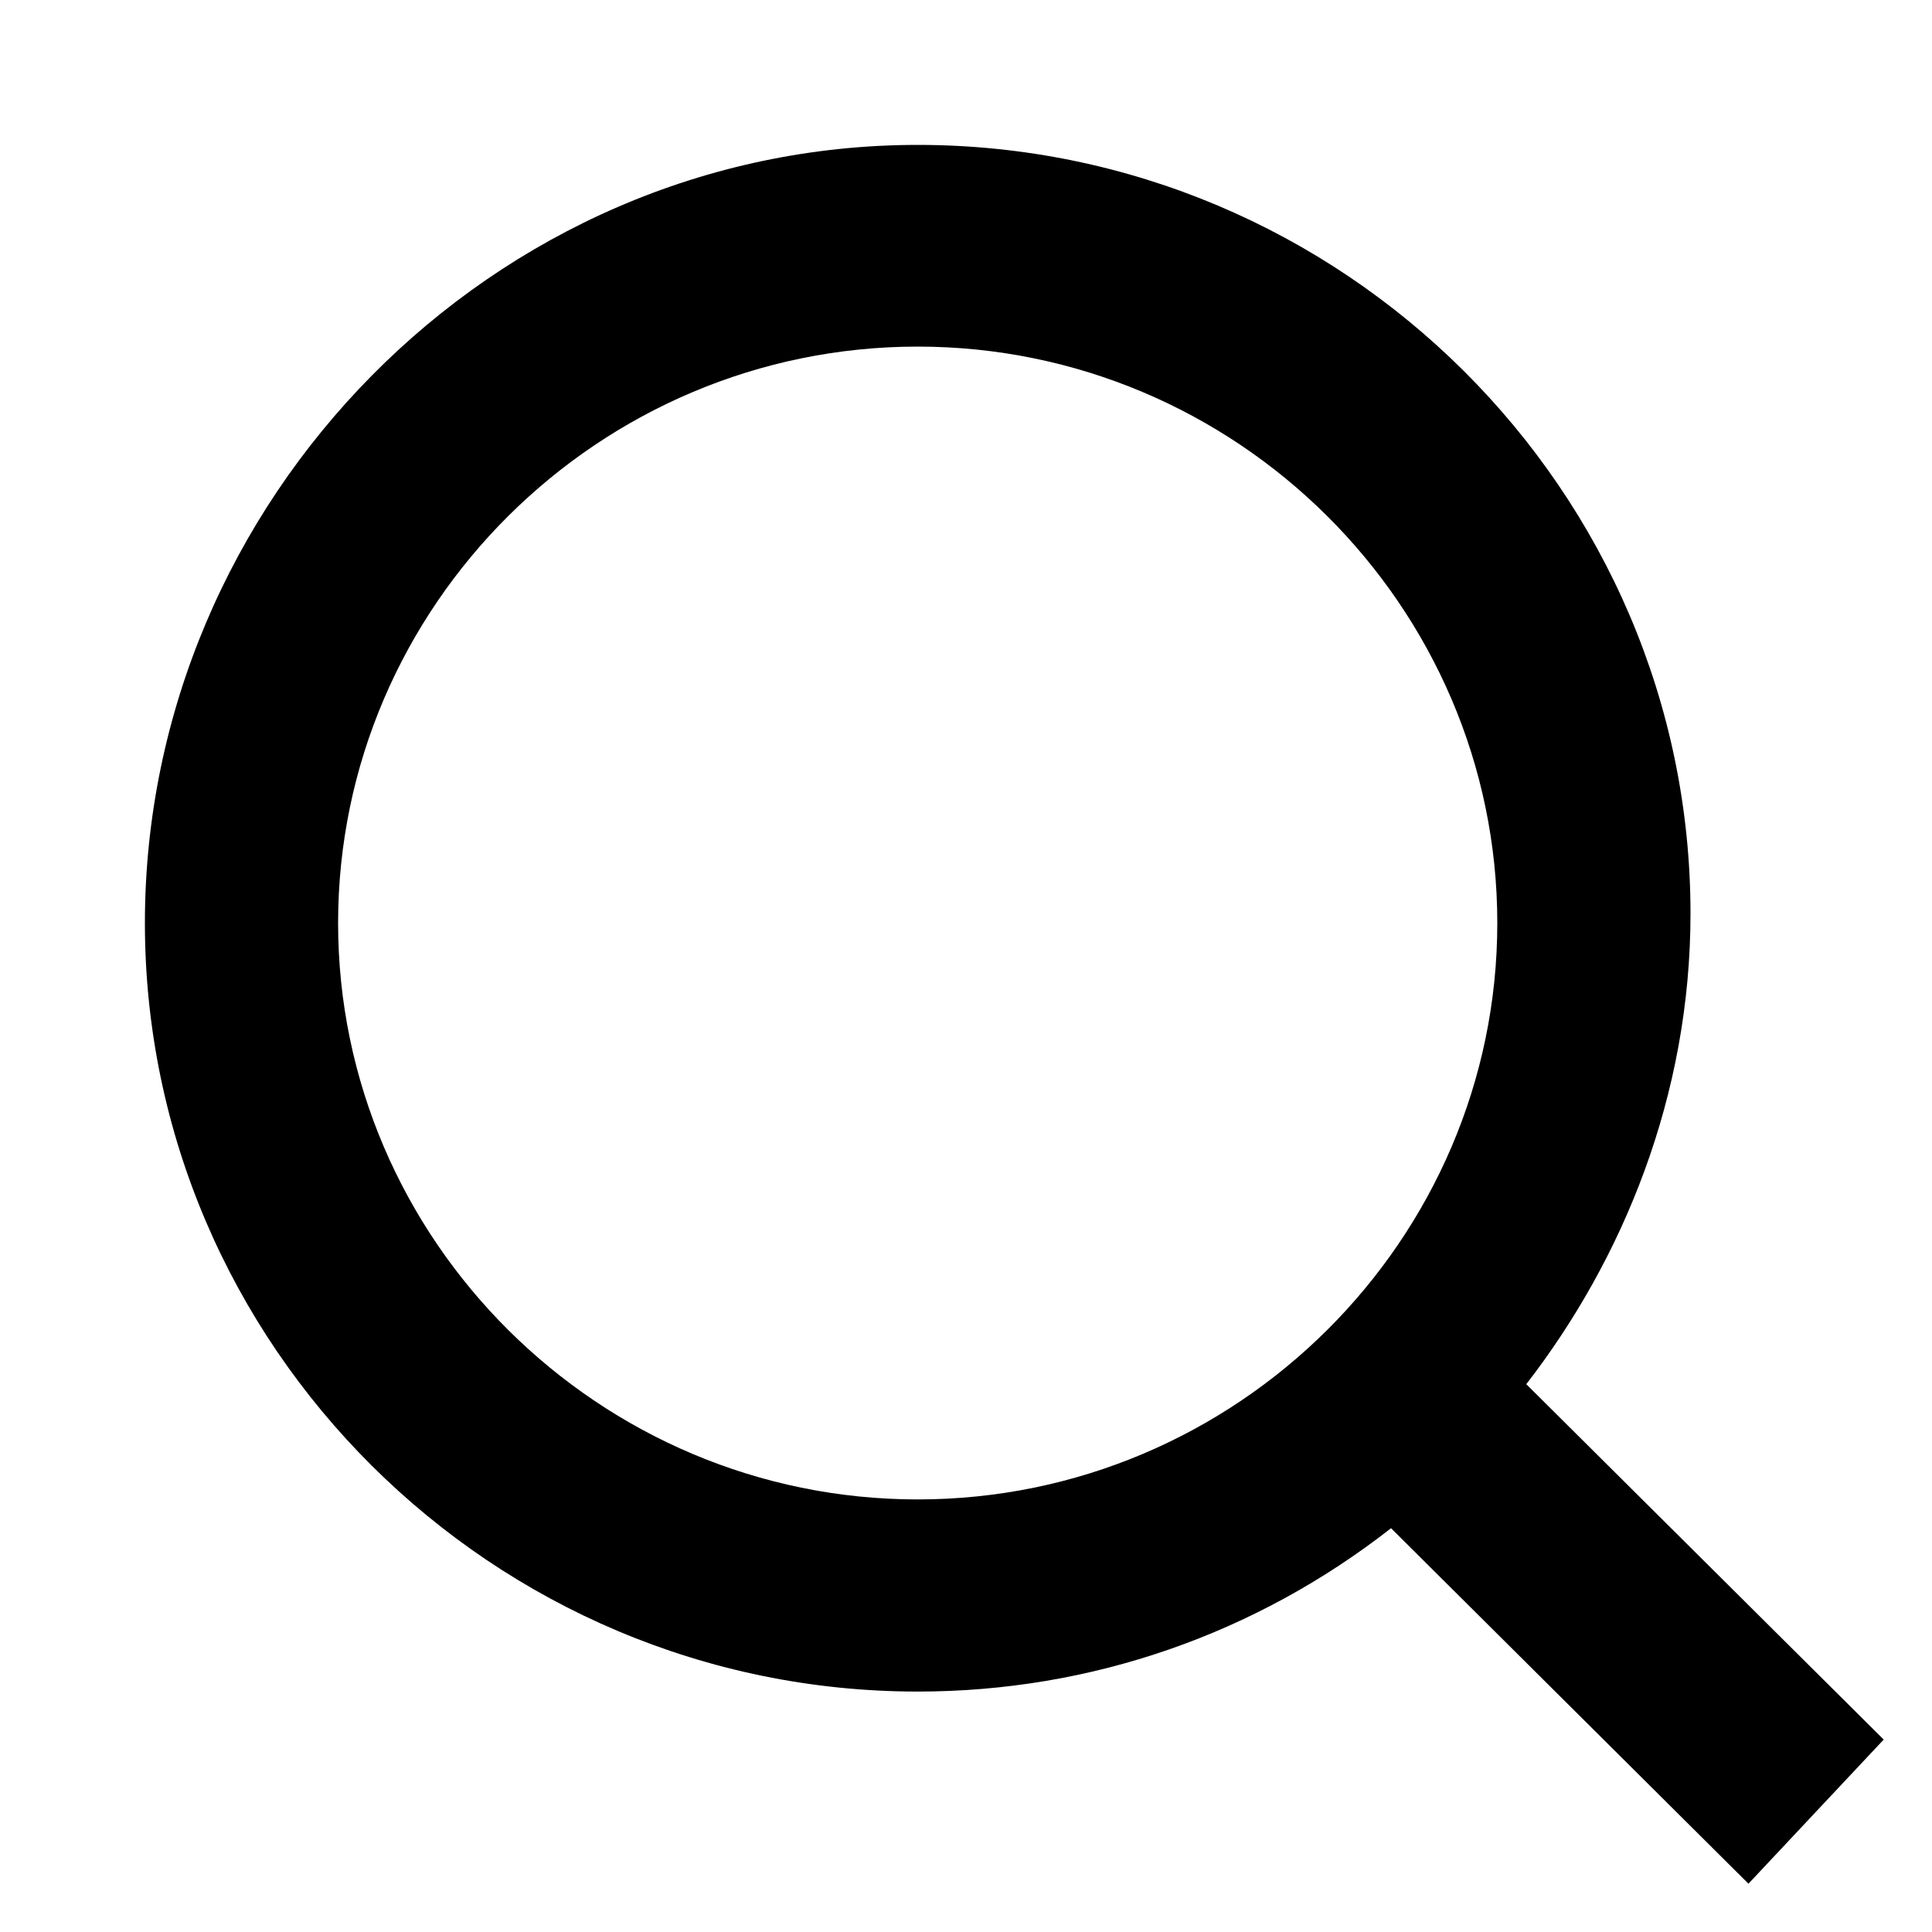
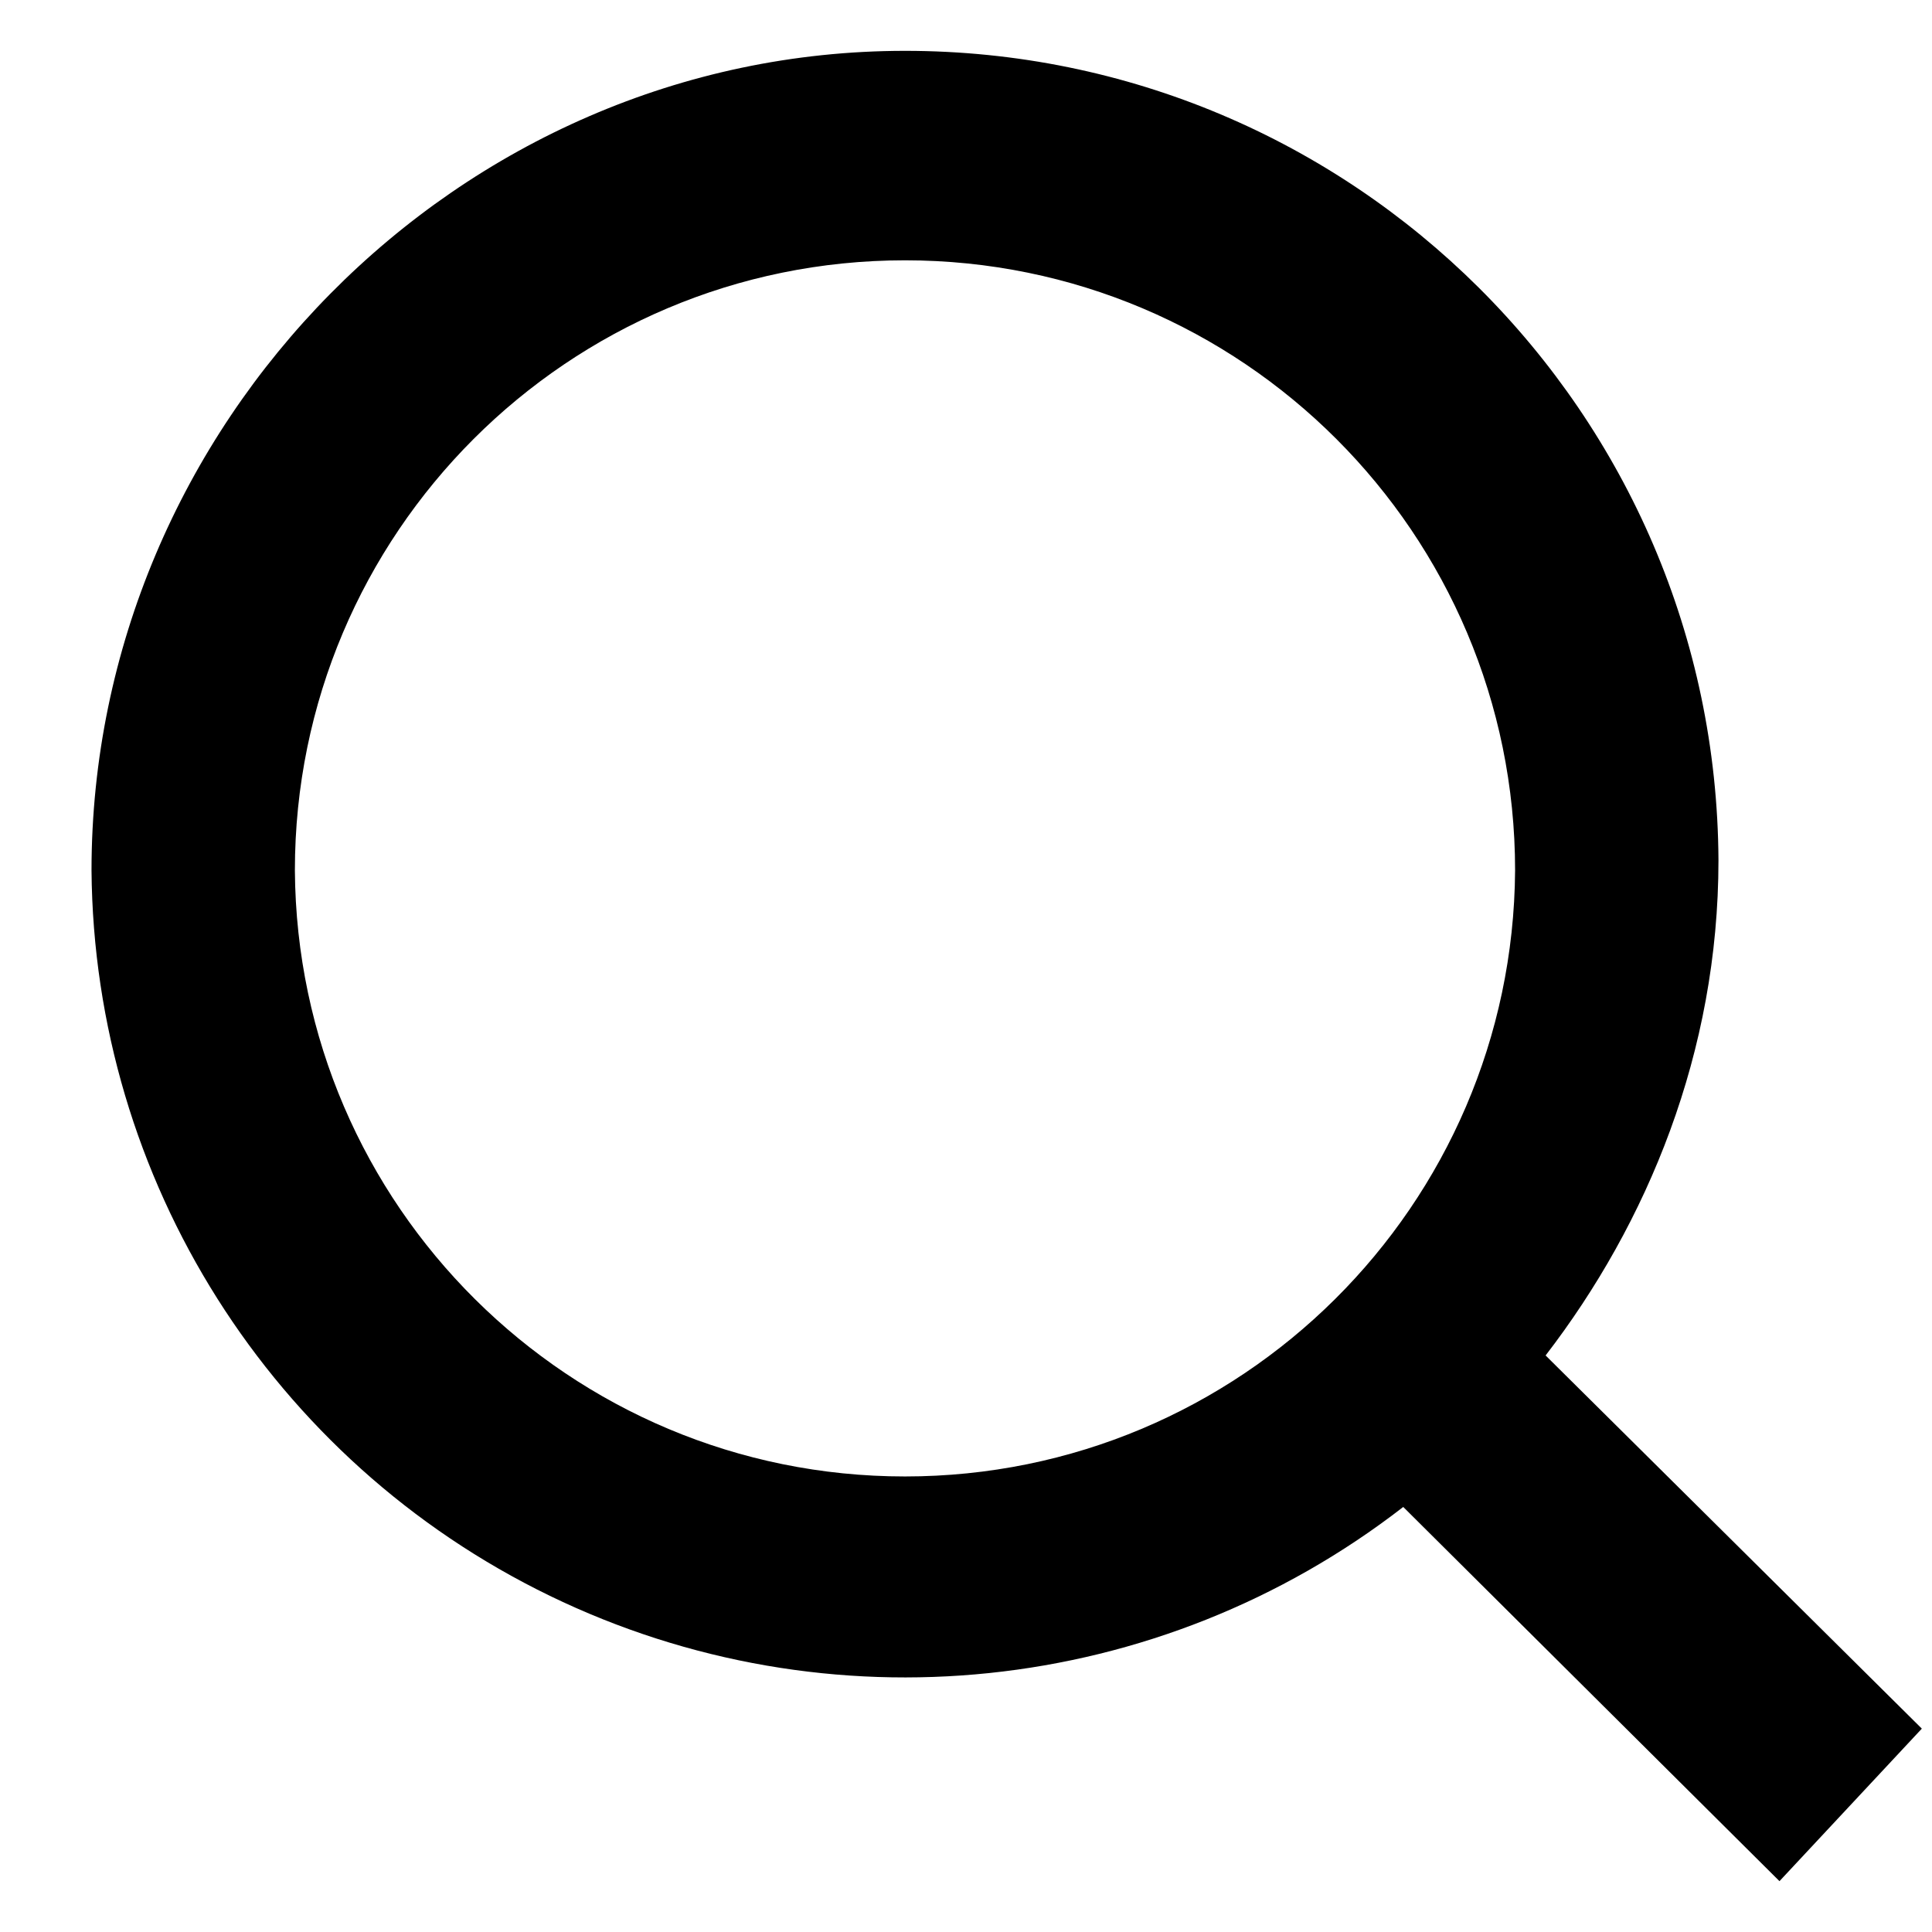
- <svg xmlns="http://www.w3.org/2000/svg" width="20" height="20" viewBox="0 0 20 20" fill="none">
-   <path d="M19.5 18.008L15.8 14.329C16.8 13.036 17.5 11.345 17.5 9.456C17.5 5.08 13.9 1.5 9.5 1.5C5.1 1.5 1.5 5.18 1.5 9.555C1.5 13.931 5.1 17.511 9.5 17.511C11.3 17.511 13 16.914 14.4 15.82L18.1 19.5L19.5 18.008ZM9.5 15.522C6.2 15.522 3.5 12.837 3.5 9.555C3.5 6.273 6.2 3.588 9.5 3.588C12.8 3.588 15.5 6.273 15.5 9.555C15.5 12.837 12.8 15.522 9.5 15.522Z" fill="black" />
+ <svg xmlns="http://www.w3.org/2000/svg" width="19" height="19" fill="none" viewBox="0 0 19 19">
+   <path fill="#000" d="m18.9 17-3.7-3.67c1-1.3 1.7-2.98 1.7-4.87A8 8 0 0 0 8.9.5C4.5.5.9 4.18.9 8.56a8 8 0 0 0 12.9 6.26l3.7 3.68 1.4-1.5Zm-10-2.48a6 6 0 0 1-6-5.96 6 6 0 0 1 12 0 6 6 0 0 1-6 5.96Z" />
</svg>
